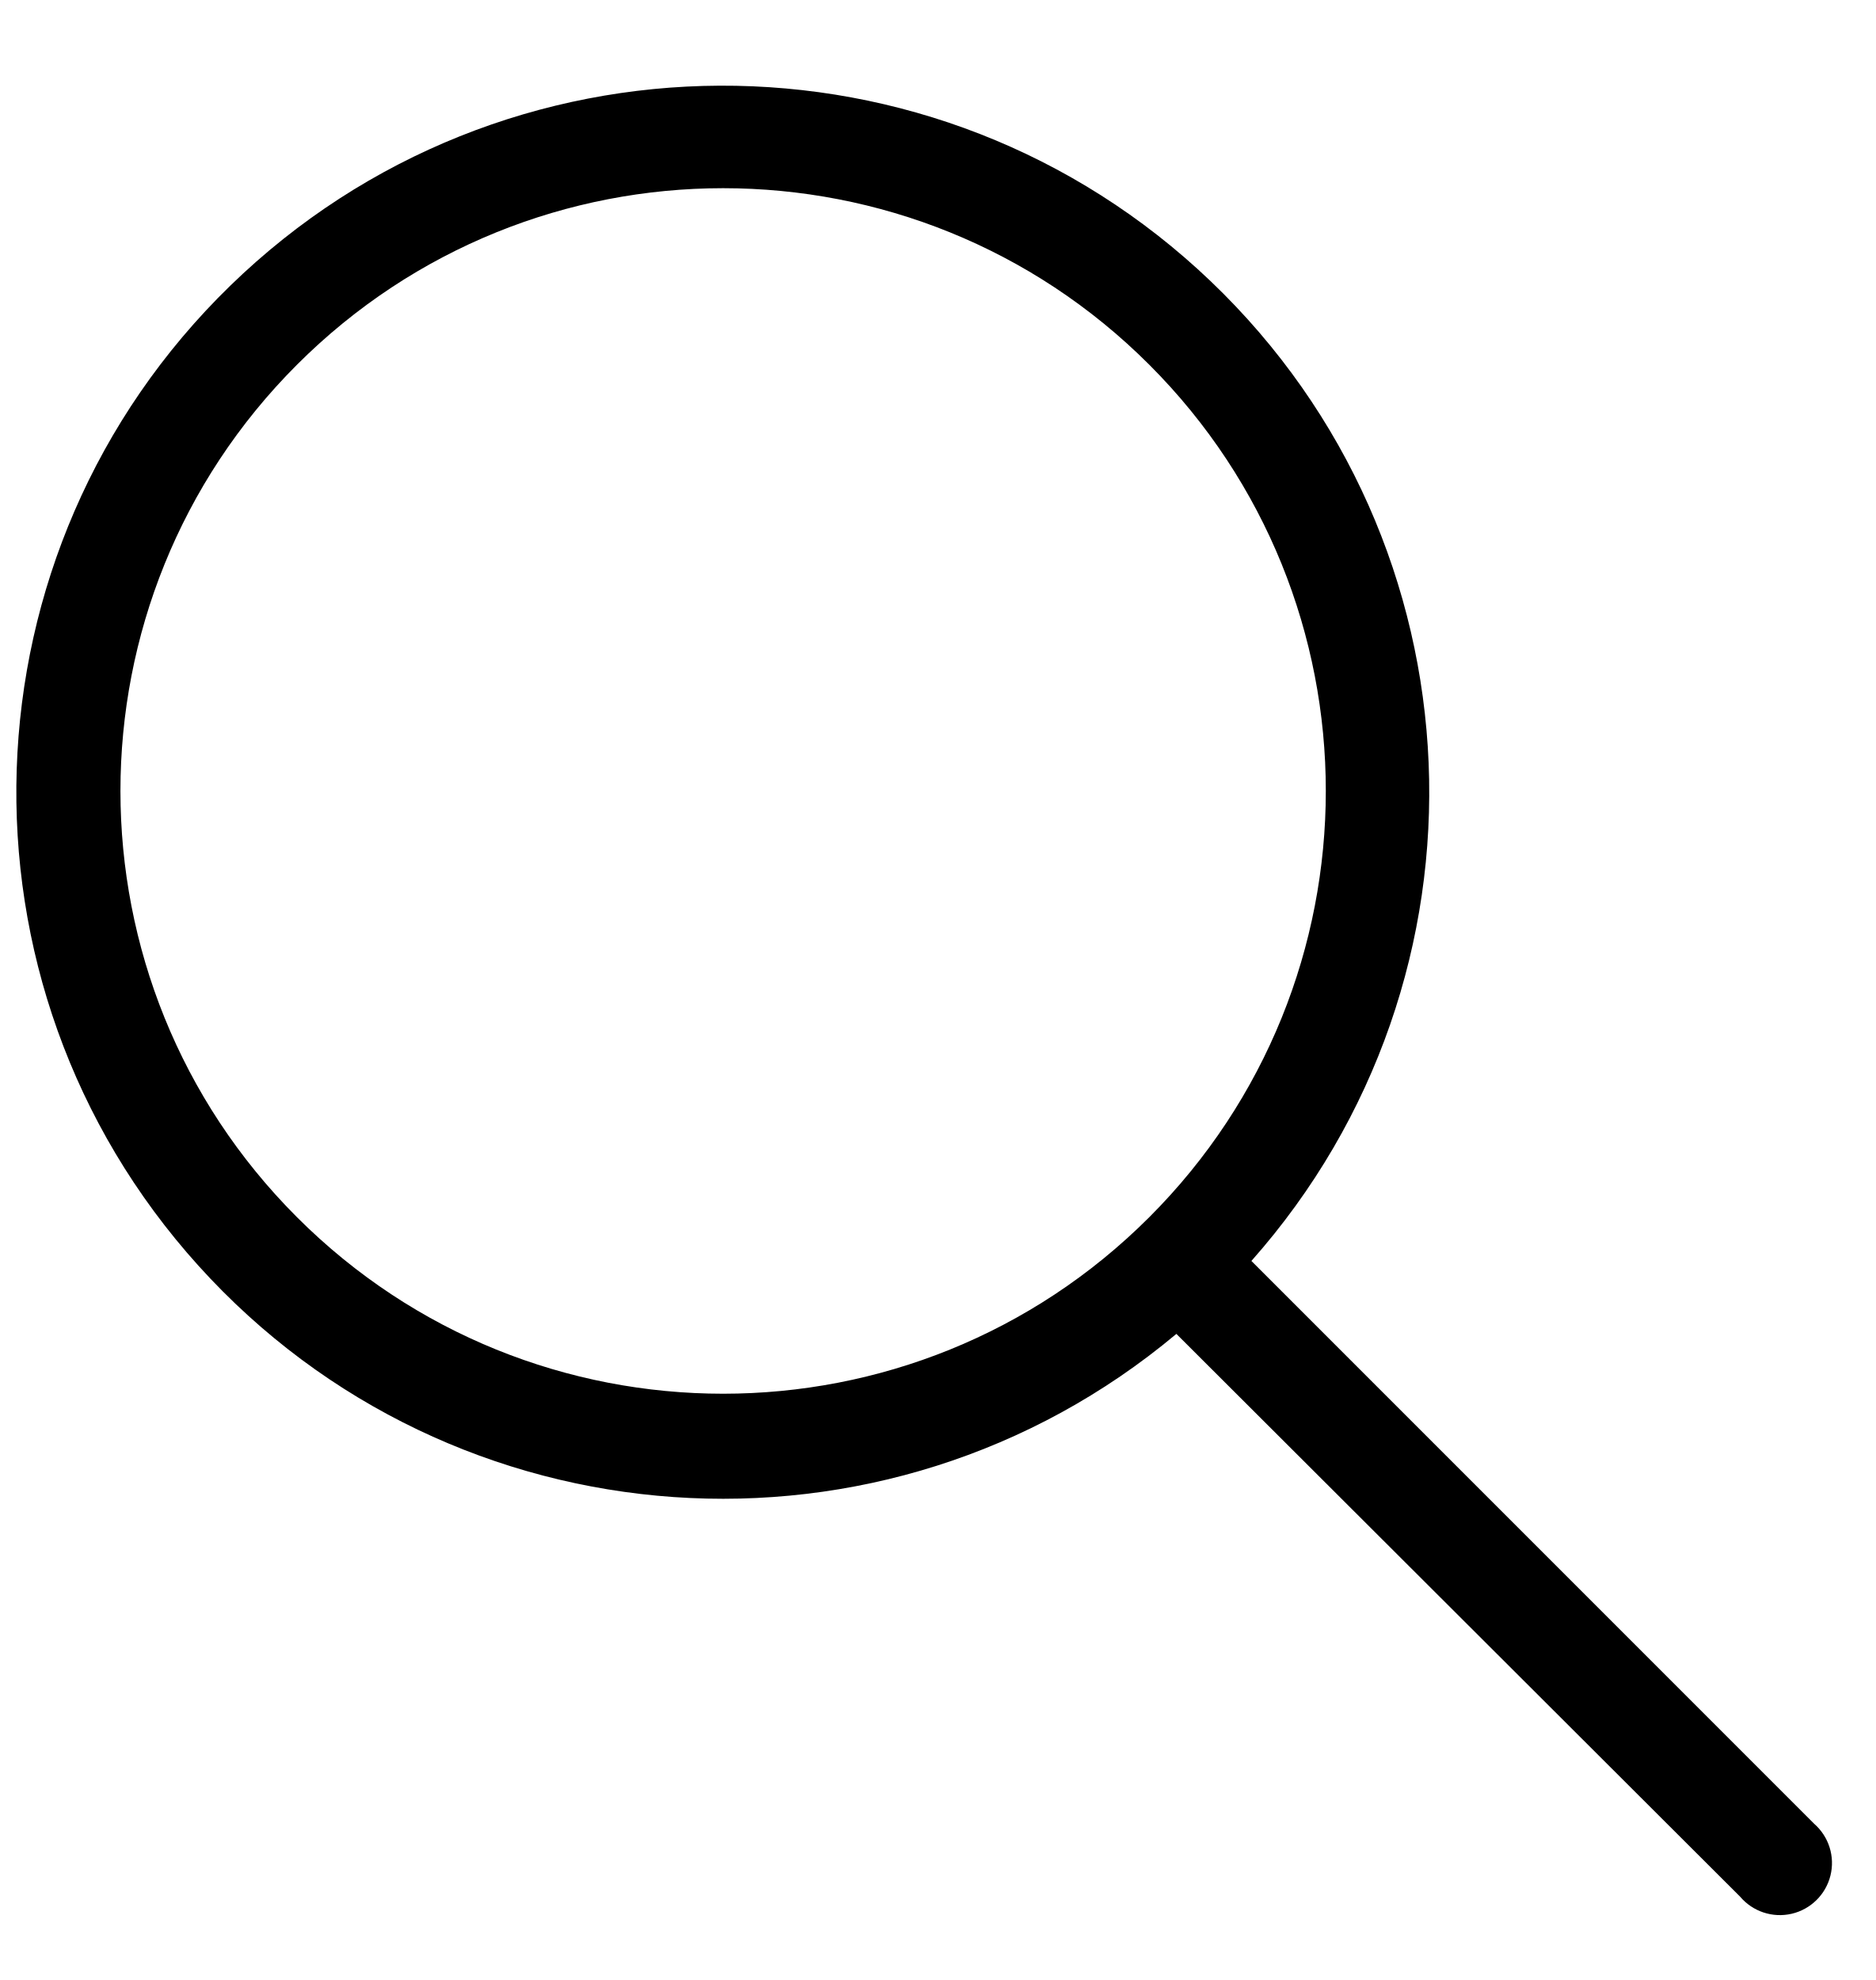
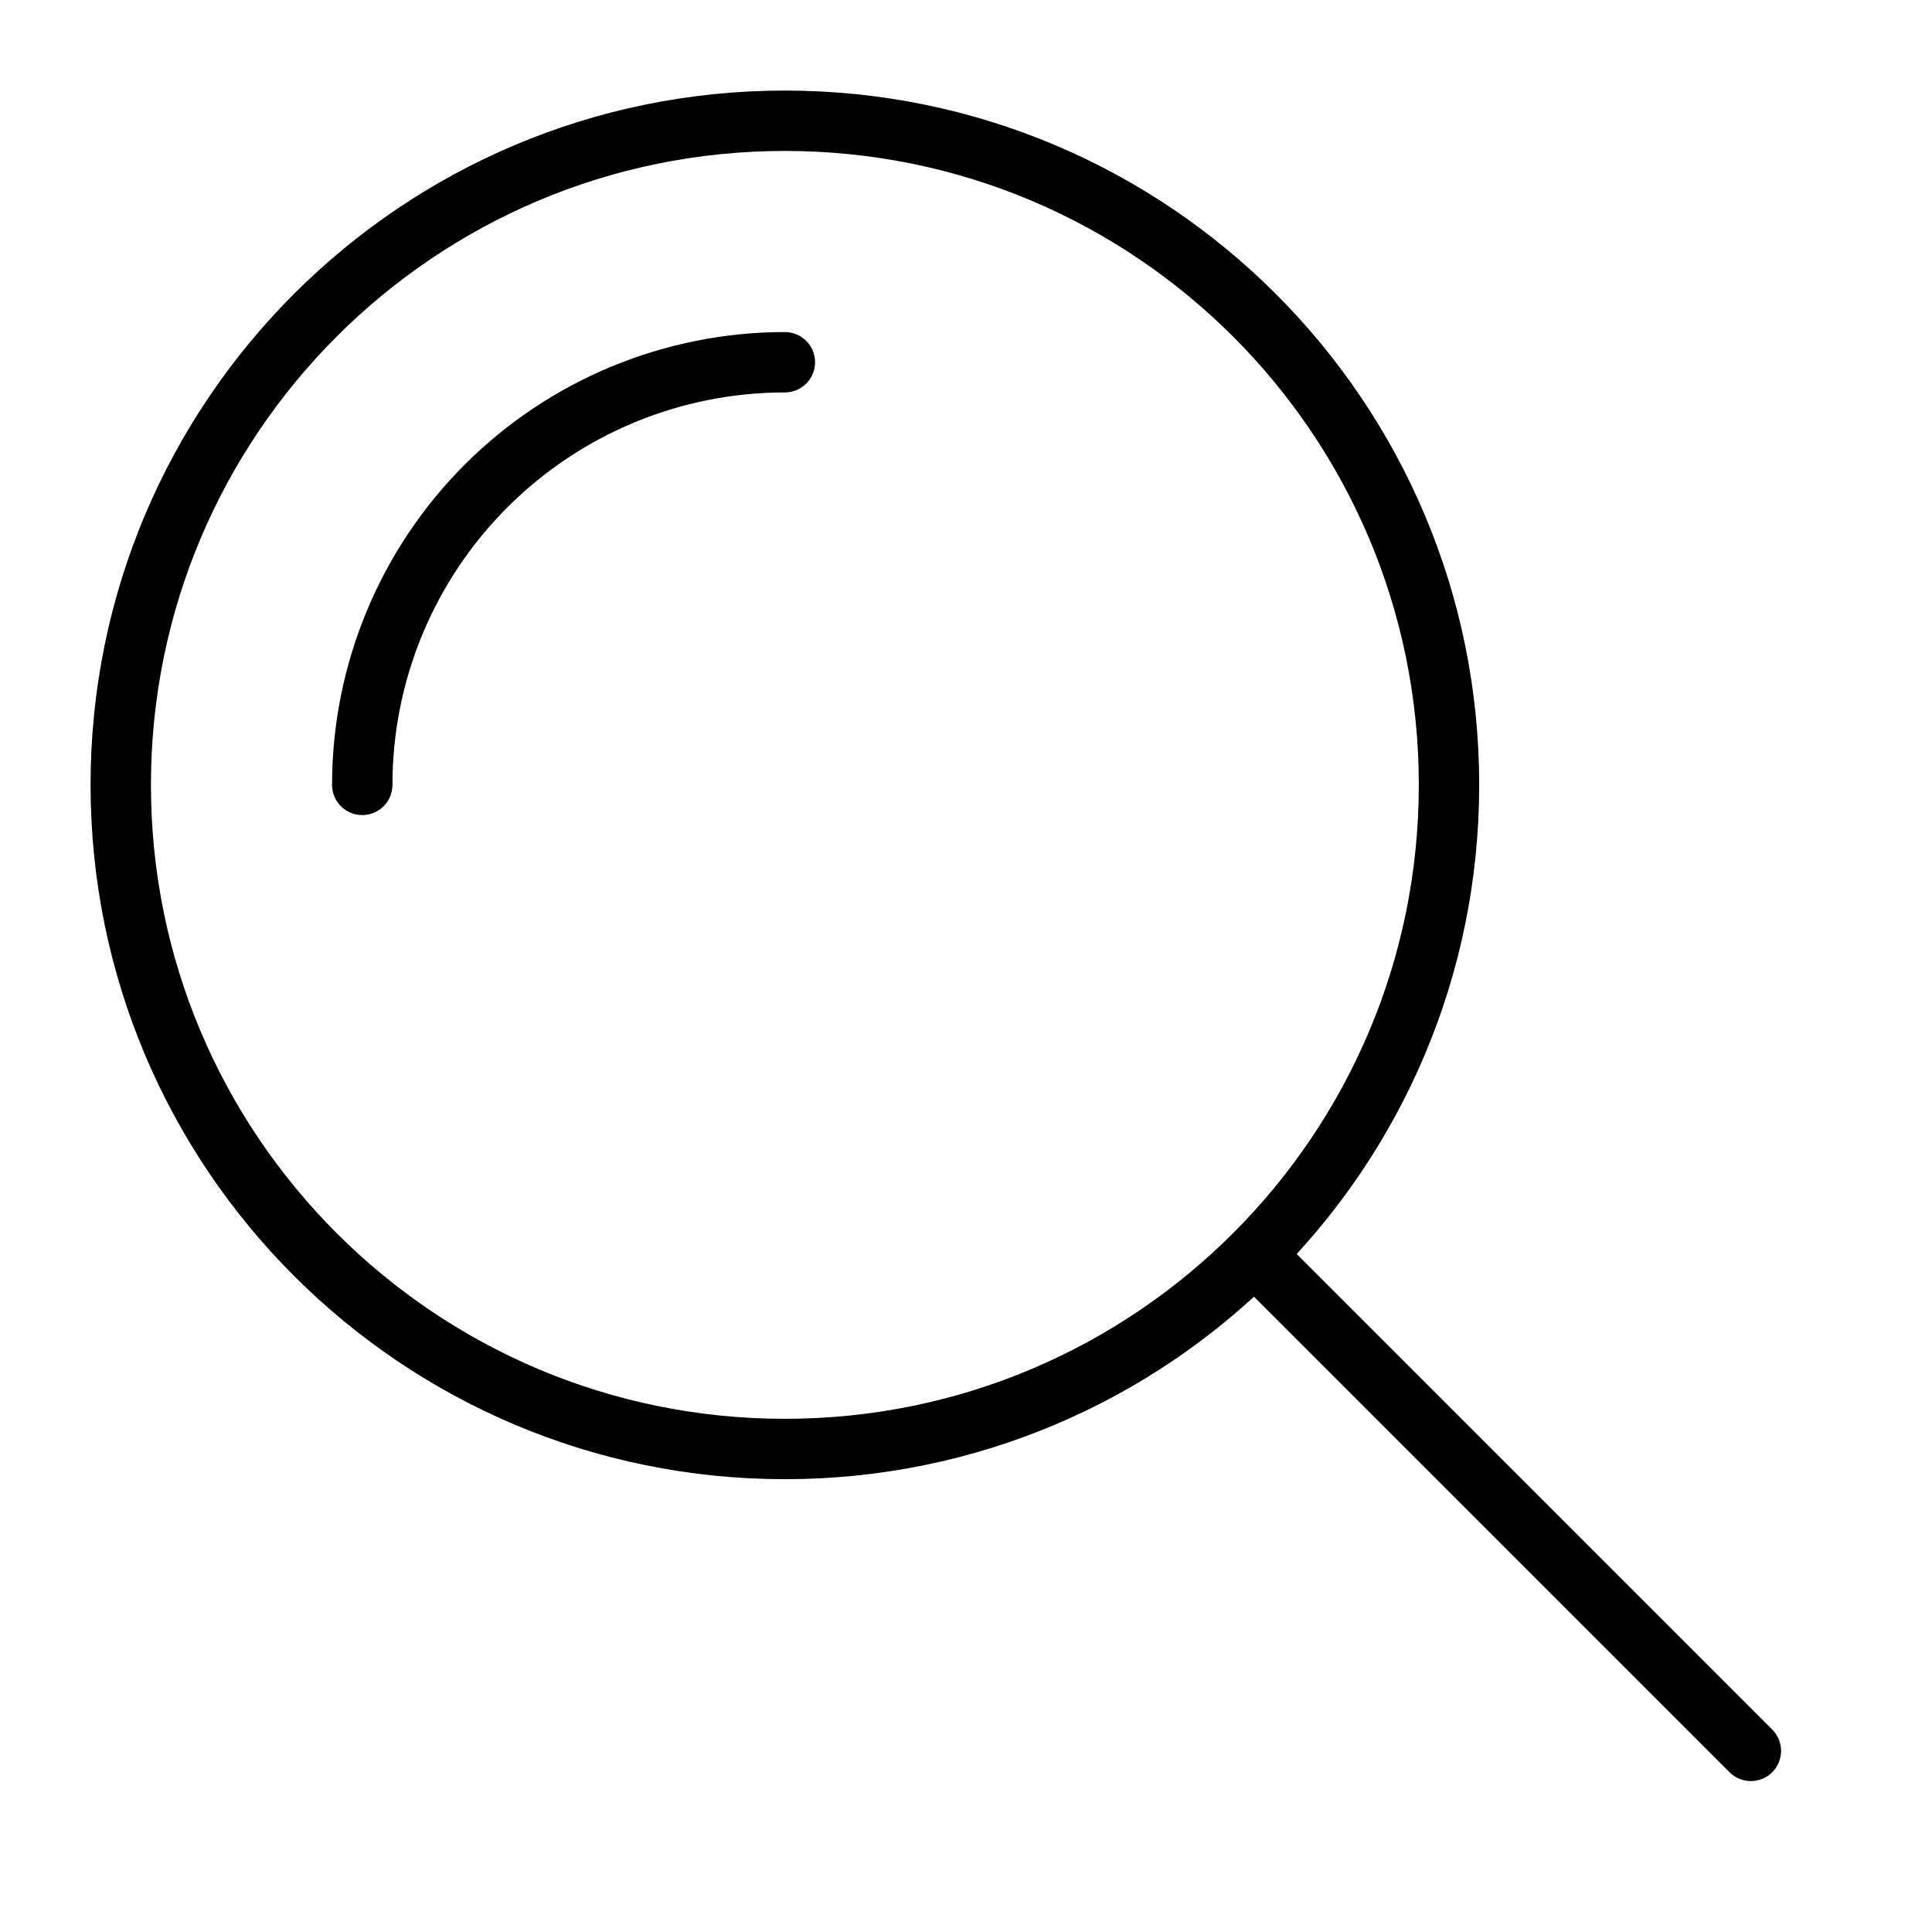
- <svg fill="none" class="icon icon-search" viewBox="0 0 18 19">
-   <path fill="currentColor" fill-rule="evenodd" d="M11.03 11.68A5.784 5.784 0 1 1 2.85 3.5a5.784 5.784 0 0 1 8.18 8.18m.26 1.12a6.78 6.78 0 1 1 .72-.7l5.4 5.4a.5.5 0 1 1-.71.7z" clip-rule="evenodd" />
+ <svg xmlns="http://www.w3.org/2000/svg" width="32" height="32" viewBox="0 0 32 32" fill="none">
+   <path d="M29 29L21 21" stroke="black" stroke-miterlimit="10" stroke-linecap="round" />
+   <path d="M6 13C6 11.143 6.737 9.363 8.05 8.05C9.363 6.737 11.143 6 13 6" stroke="black" stroke-miterlimit="10" stroke-linecap="round" />
+   <path d="M13 24C19.075 24 24 19.075 24 13C24 6.925 19.075 2 13 2C6.925 2 2 6.925 2 13C2 19.075 6.925 24 13 24Z" stroke="black" stroke-miterlimit="10" stroke-linecap="square" />
</svg>
